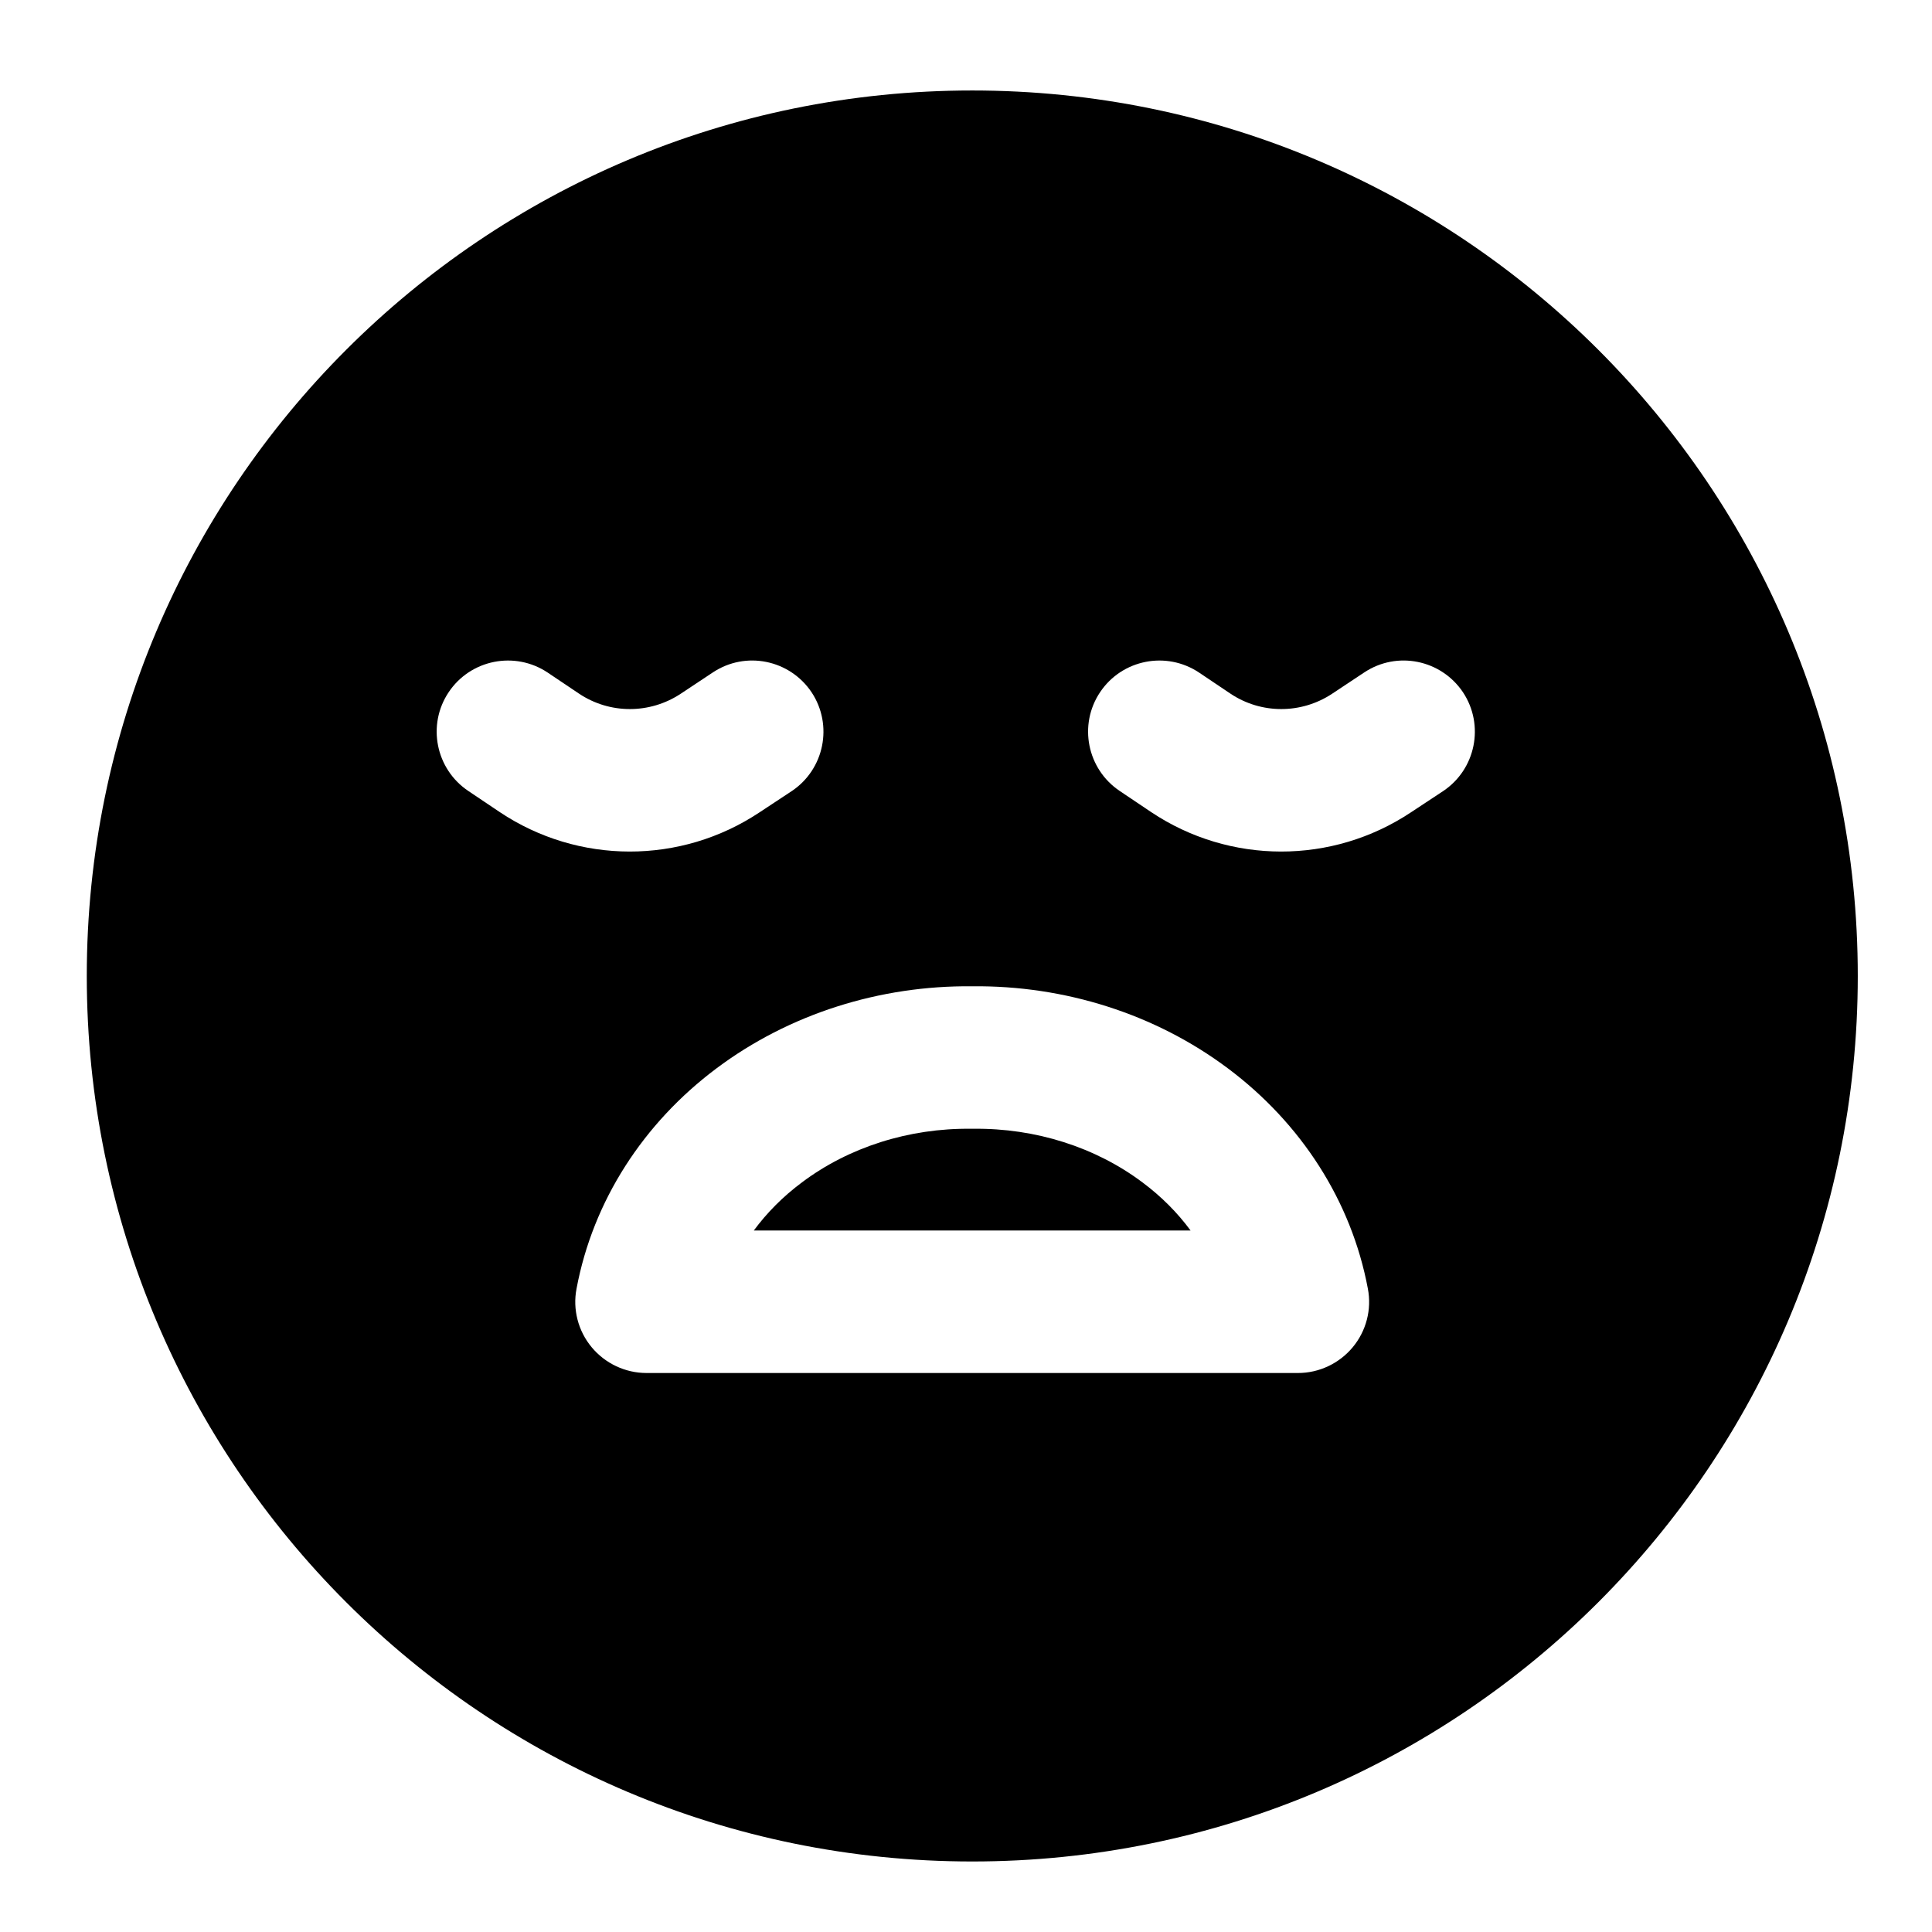
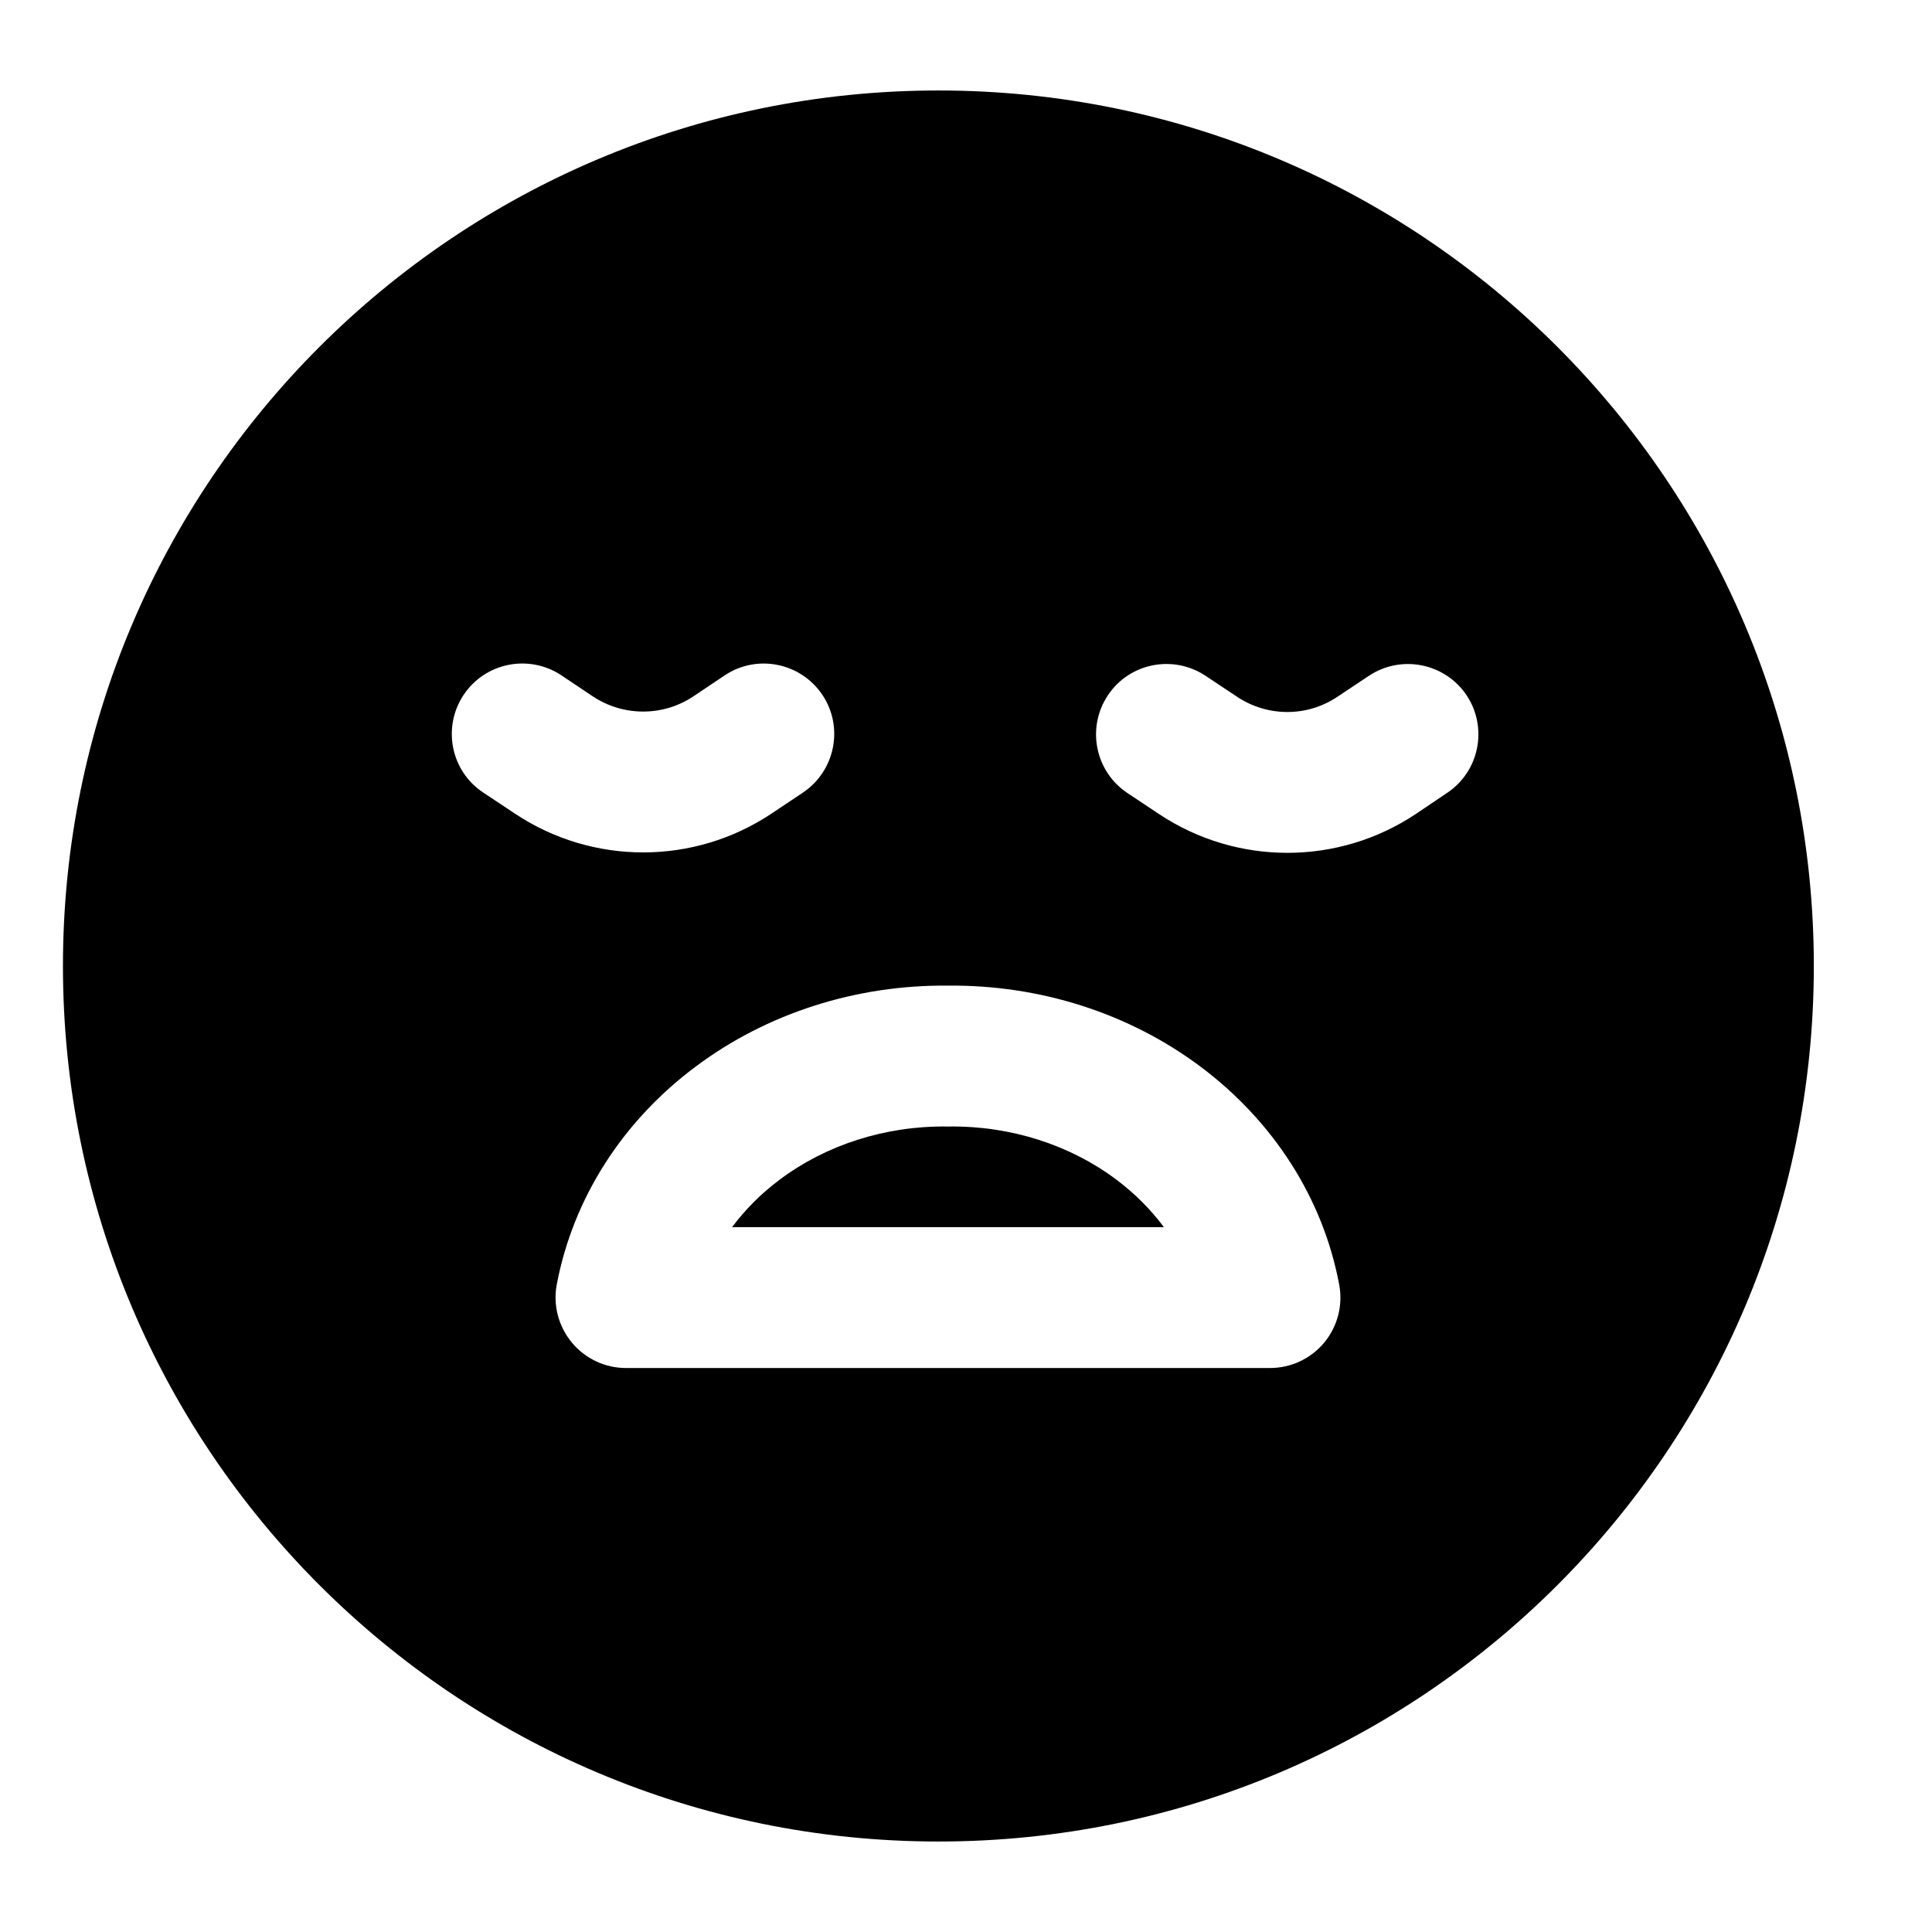
<svg xmlns="http://www.w3.org/2000/svg" width="12" height="12" viewBox="0 0 12 12" fill="none">
-   <path fill-rule="evenodd" clip-rule="evenodd" d="M11.539 6.062C11.539 3.025 9.076 0.562 6.039 0.562C3.001 0.562 0.539 3.025 0.539 6.062C0.539 9.1 3.001 11.562 6.039 11.562C9.076 11.562 11.539 9.1 11.539 6.062ZM9.087 4.3C8.951 4.097 8.677 4.041 8.473 4.177L8.274 4.309C8.082 4.436 7.833 4.436 7.642 4.308L7.447 4.177C7.244 4.042 6.969 4.096 6.833 4.299C6.697 4.502 6.752 4.777 6.955 4.913L7.15 5.044C7.638 5.37 8.274 5.371 8.763 5.046L8.963 4.914C9.166 4.779 9.222 4.504 9.087 4.3ZM5.041 4.3C4.905 4.097 4.631 4.041 4.427 4.177L4.228 4.309C4.036 4.436 3.787 4.436 3.596 4.308L3.401 4.177C3.198 4.042 2.923 4.096 2.787 4.299C2.651 4.502 2.706 4.777 2.909 4.913L3.104 5.044C3.592 5.37 4.228 5.371 4.717 5.046L4.917 4.914C5.12 4.779 5.176 4.504 5.041 4.3ZM6.039 6.126C6.613 6.12 7.176 6.298 7.627 6.636C8.081 6.976 8.394 7.459 8.496 8.004C8.521 8.133 8.486 8.267 8.402 8.368C8.318 8.469 8.193 8.528 8.062 8.528H4.016C3.884 8.528 3.759 8.469 3.675 8.368C3.591 8.267 3.556 8.133 3.581 8.004C3.683 7.459 3.996 6.976 4.45 6.636C4.901 6.298 5.464 6.12 6.039 6.126ZM6.044 7.011C6.434 7.006 6.807 7.127 7.096 7.344C7.214 7.432 7.314 7.533 7.395 7.643H4.682C4.763 7.533 4.863 7.432 4.981 7.344C5.27 7.127 5.643 7.006 6.033 7.011H6.044Z" fill="black" />
+   <path fill-rule="evenodd" clip-rule="evenodd" d="M0.391 6C0.391 2.997 2.826 0.562 5.829 0.562C8.832 0.562 11.266 2.997 11.266 6C11.266 9.003 8.832 11.438 5.829 11.438C2.826 11.438 0.391 9.003 0.391 6ZM2.879 4.317C3.013 4.115 3.285 4.061 3.486 4.194L3.683 4.326C3.872 4.451 4.119 4.451 4.307 4.325L4.501 4.195C4.701 4.061 4.973 4.115 5.108 4.316C5.242 4.516 5.188 4.788 4.987 4.923L4.794 5.052C4.311 5.375 3.682 5.375 3.199 5.054L3.002 4.923C2.8 4.79 2.746 4.518 2.879 4.317ZM6.881 4.319C7.014 4.118 7.286 4.064 7.487 4.197L7.684 4.328C7.874 4.454 8.12 4.454 8.308 4.327L8.502 4.198C8.703 4.064 8.974 4.118 9.109 4.318C9.243 4.519 9.189 4.791 8.988 4.925L8.795 5.055C8.313 5.377 7.684 5.378 7.2 5.057L7.003 4.926C6.802 4.792 6.747 4.521 6.881 4.319ZM5.888 6.122C5.321 6.116 4.764 6.292 4.318 6.627C3.869 6.963 3.56 7.44 3.458 7.979C3.434 8.107 3.469 8.239 3.552 8.339C3.635 8.439 3.758 8.497 3.888 8.497H7.888C8.019 8.497 8.142 8.439 8.225 8.339C8.308 8.239 8.342 8.107 8.318 7.979C8.217 7.44 7.907 6.963 7.459 6.627C7.013 6.292 6.456 6.116 5.888 6.122ZM5.883 6.997C5.498 6.992 5.129 7.112 4.843 7.327C4.726 7.414 4.628 7.514 4.547 7.622H7.229C7.149 7.514 7.05 7.414 6.934 7.327C6.648 7.112 6.279 6.992 5.894 6.997H5.883Z" fill="black" />
</svg>
